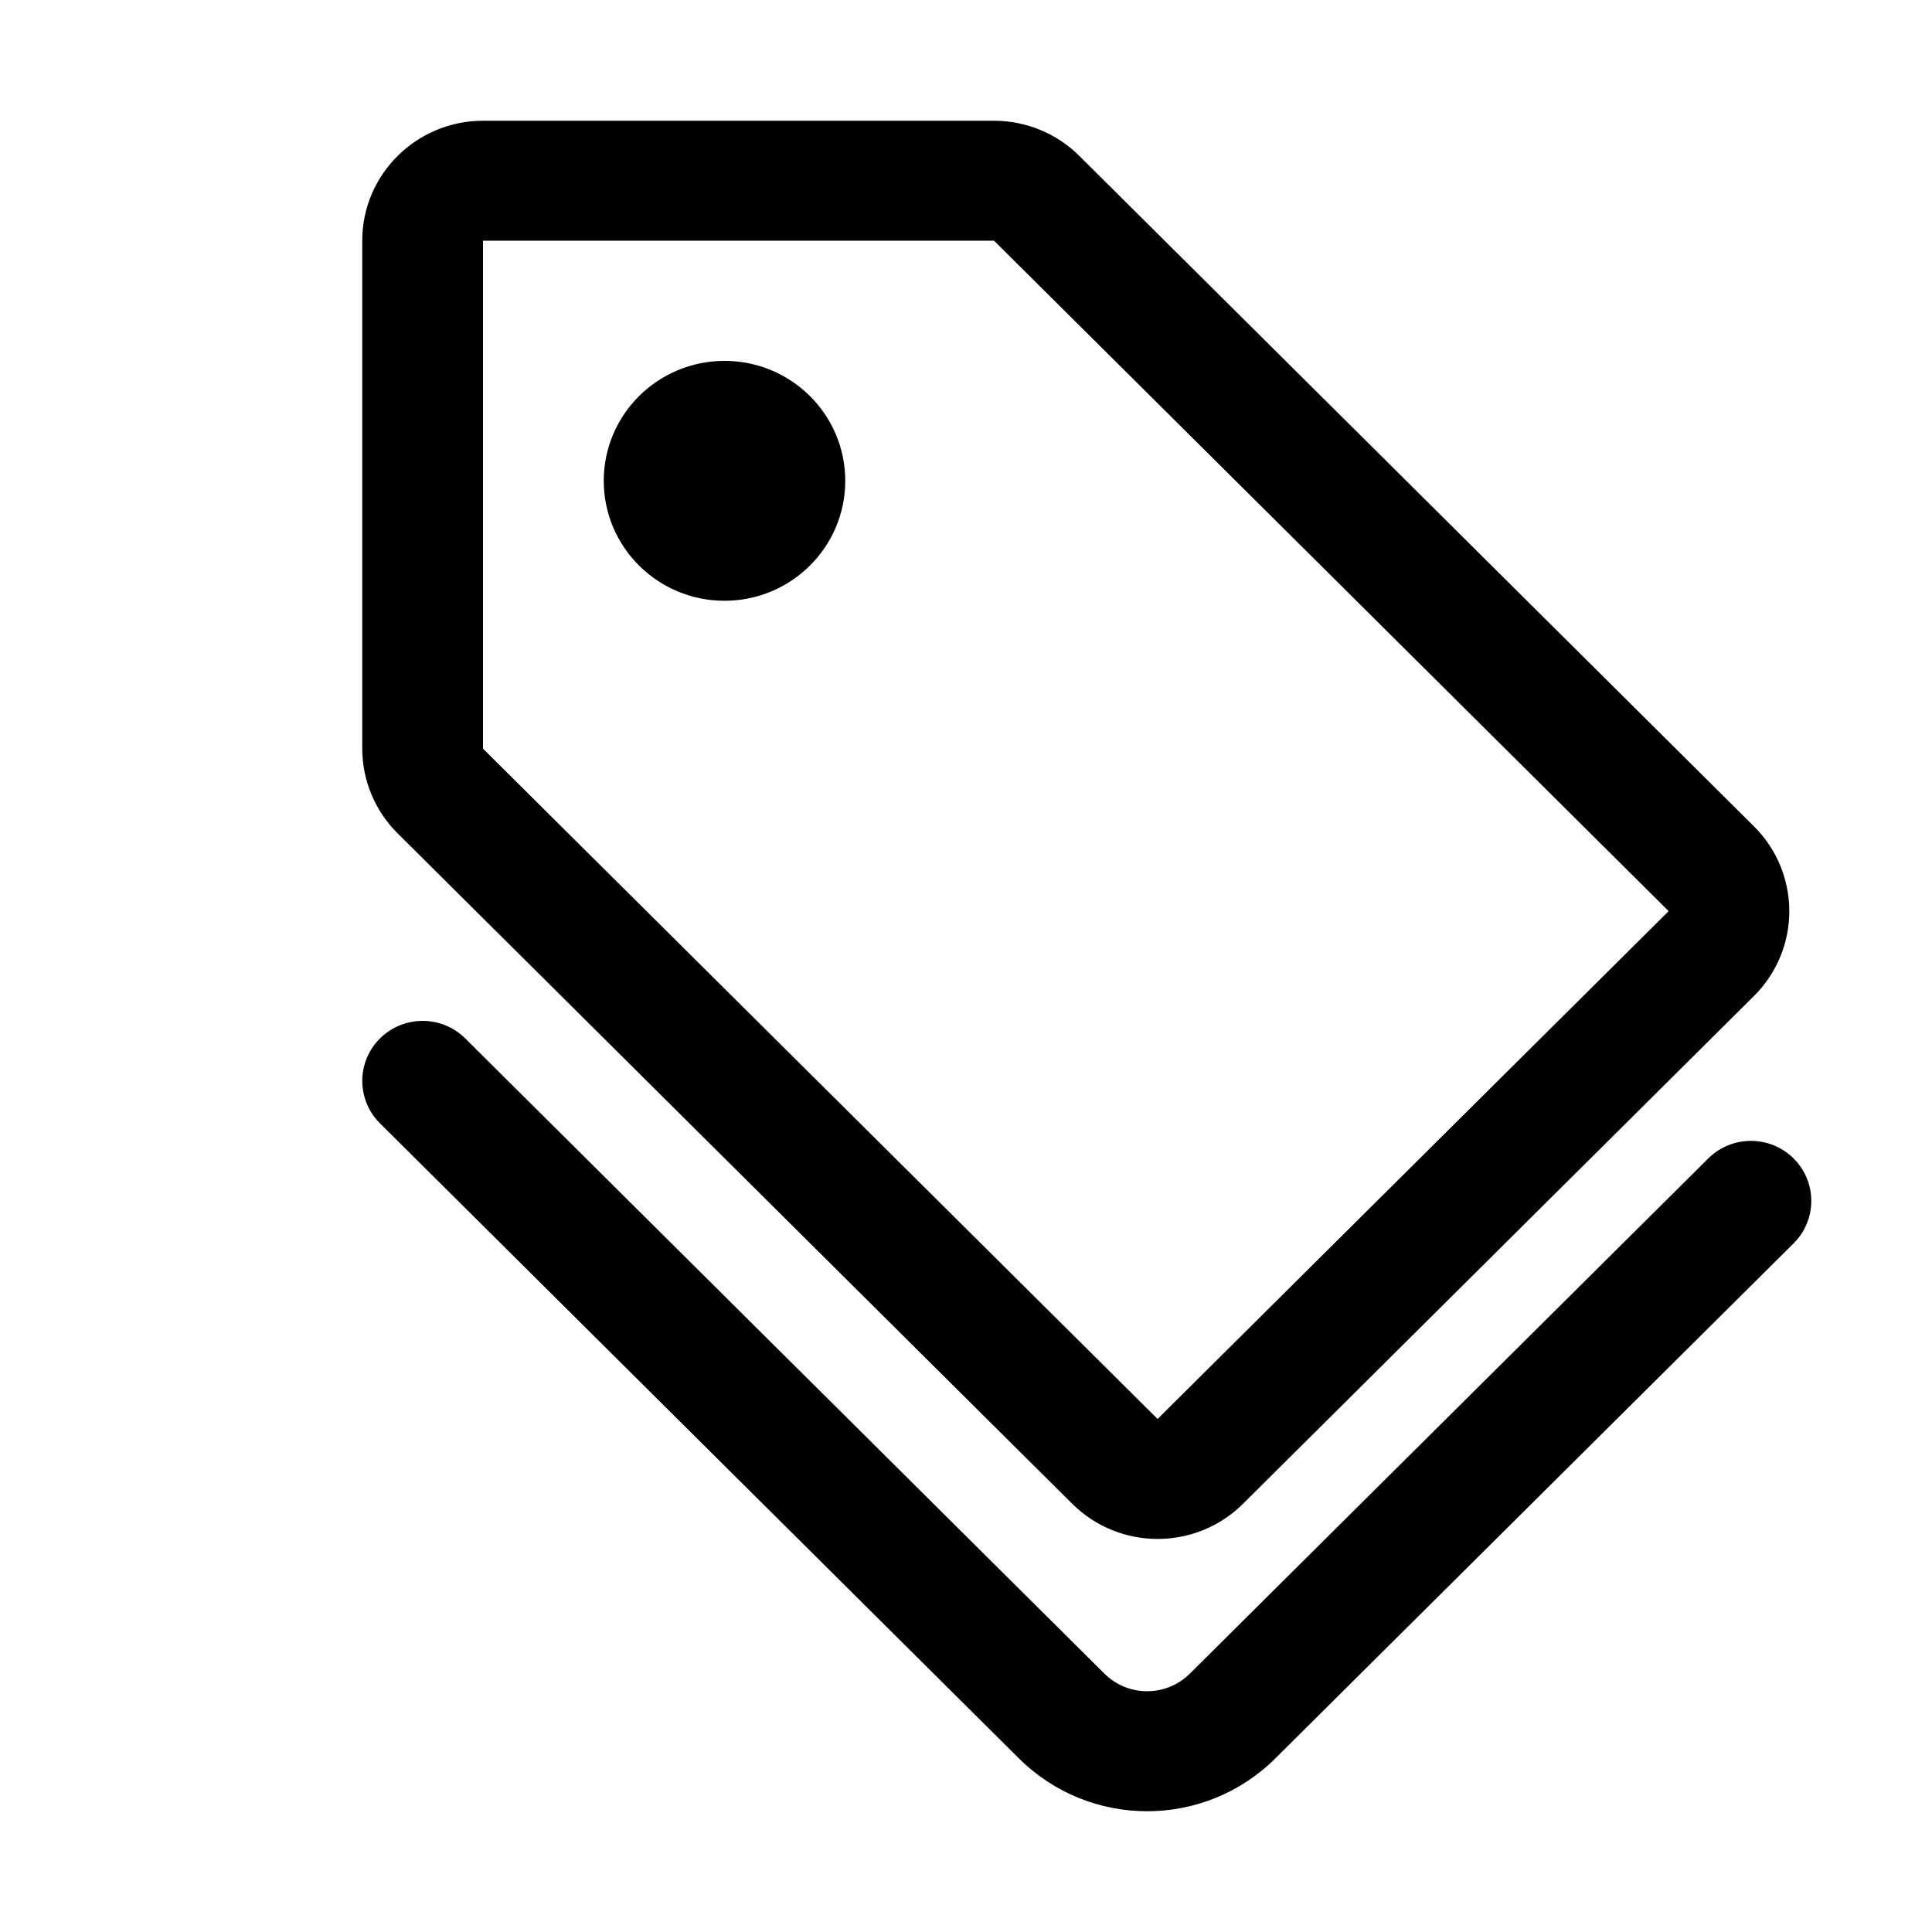
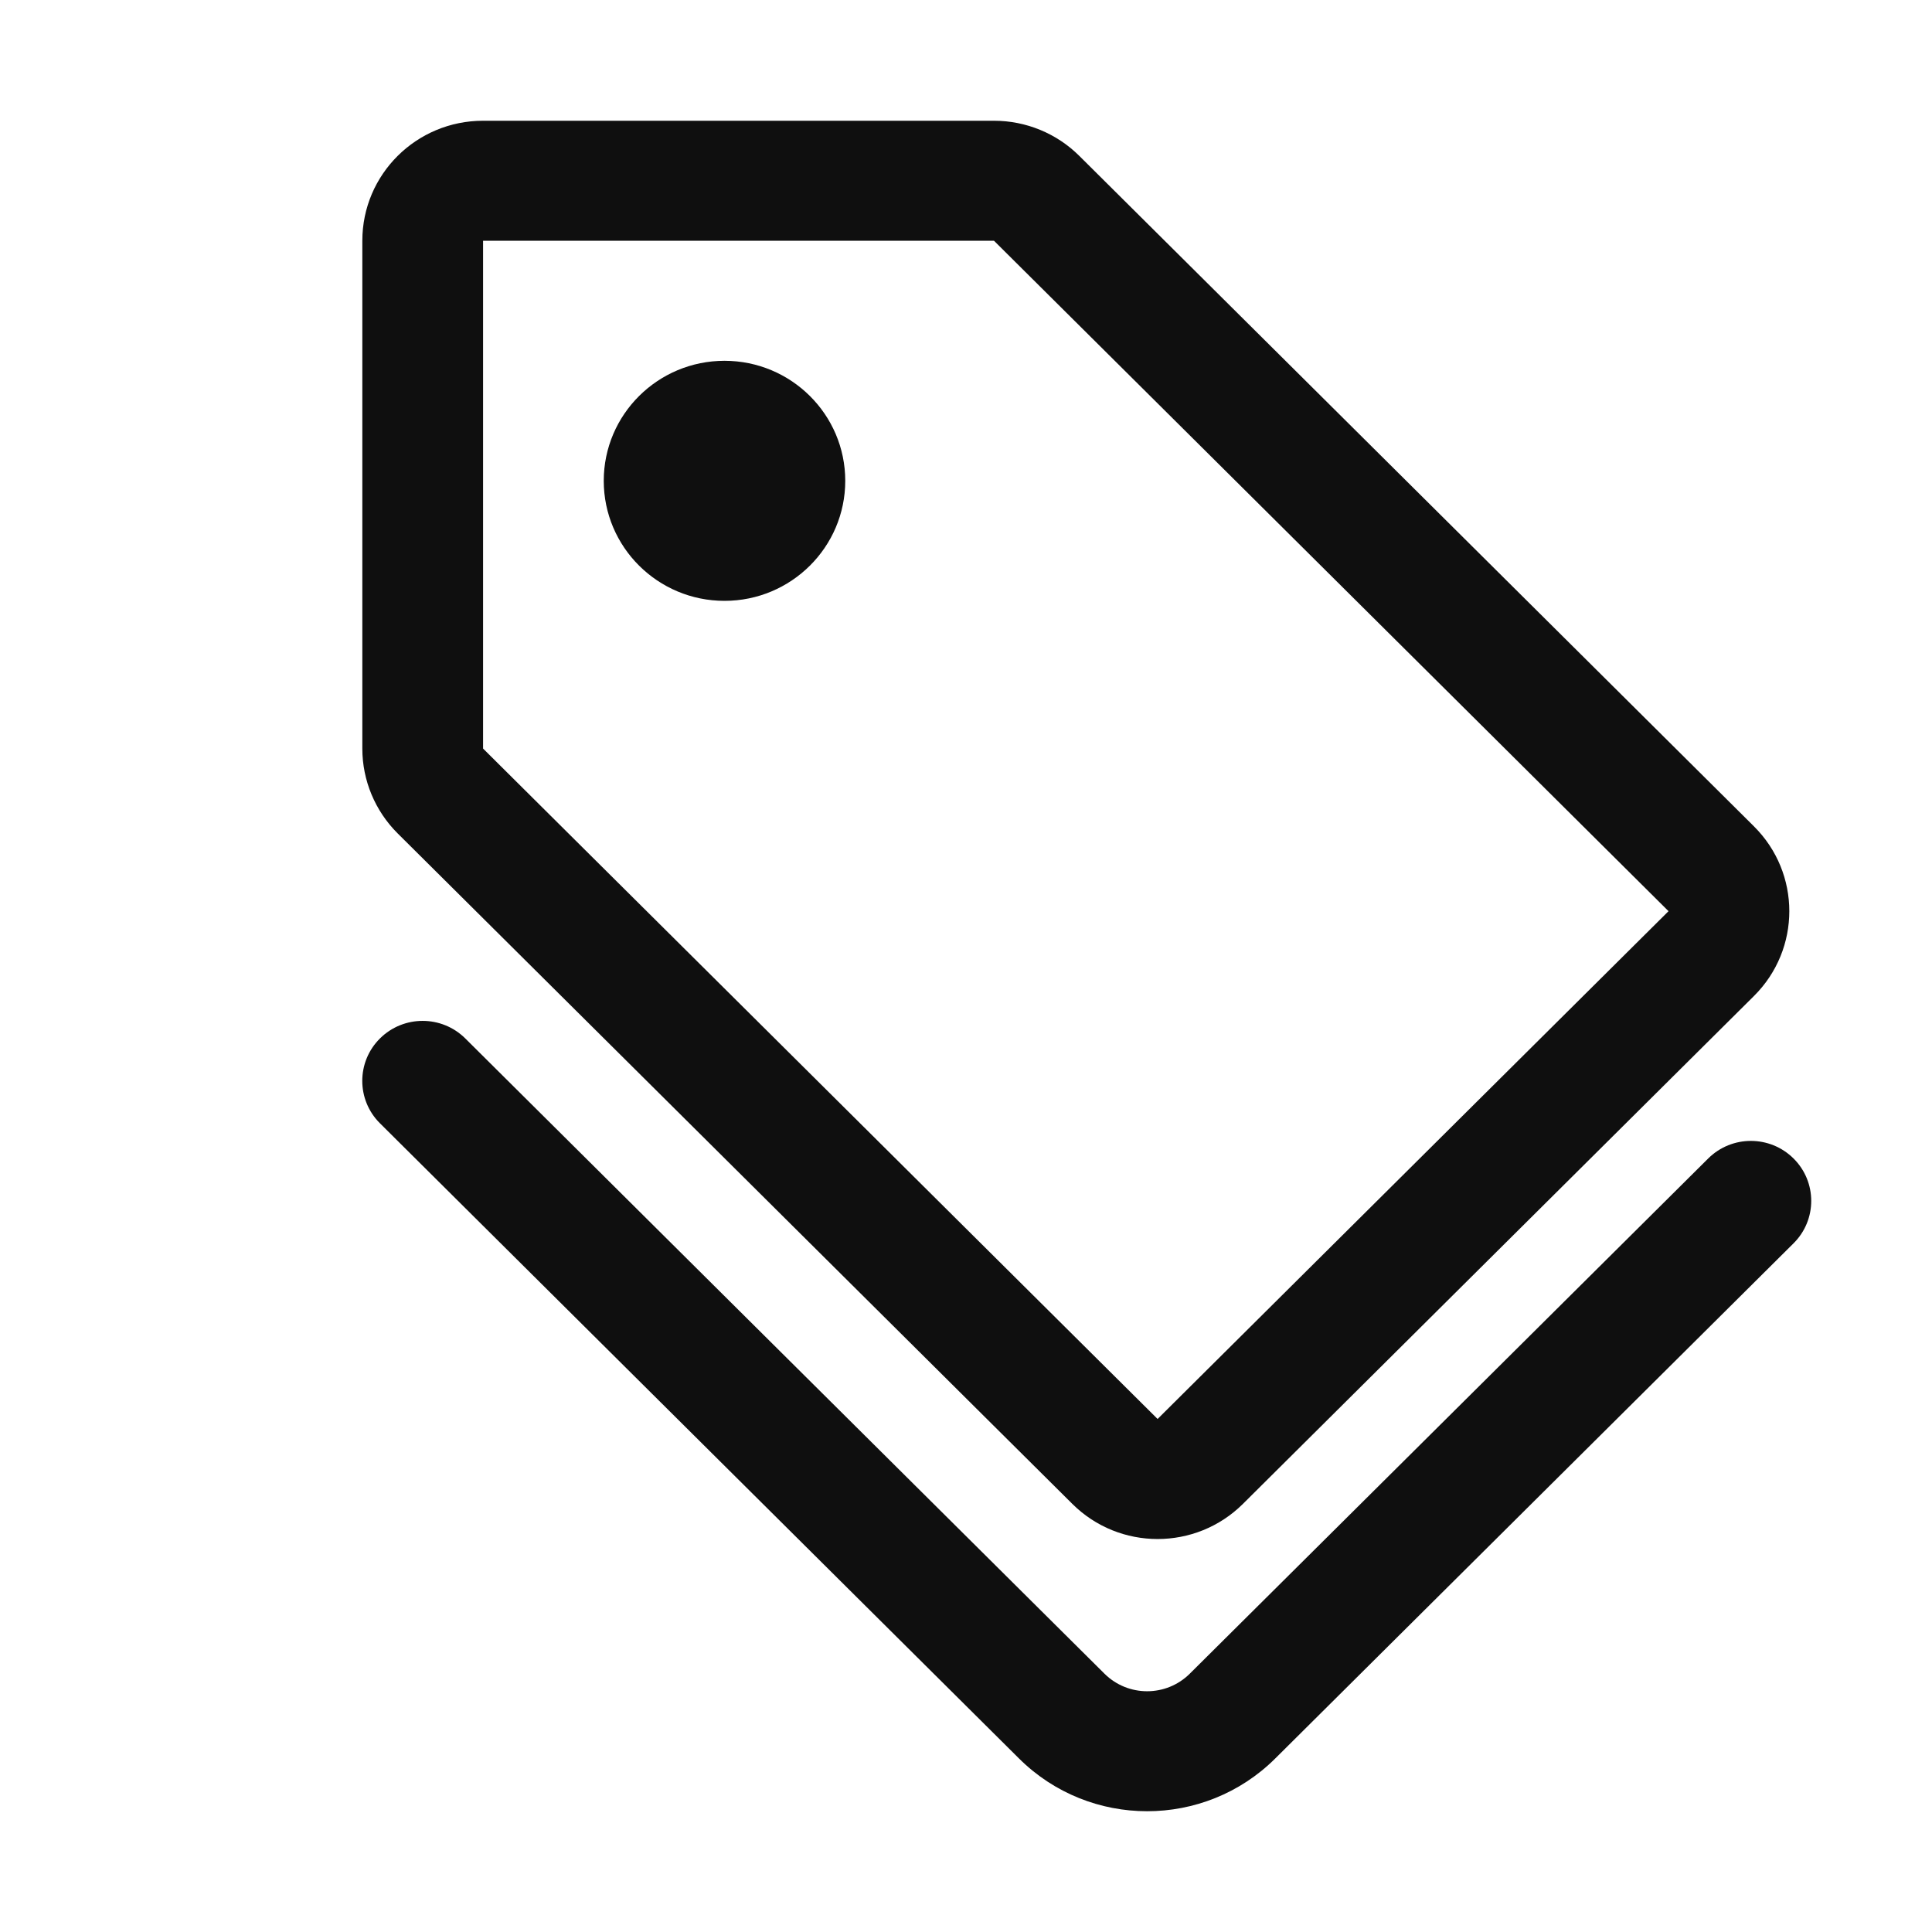
- <svg xmlns="http://www.w3.org/2000/svg" width="24" height="24" viewBox="0 0 24 24">
-   <g class="ic-tags">
-     <path fill-rule="evenodd" d="m20.727 11.32-6.347 6.307L6 9.3V2.99h6.348l8.38 8.328Zm-5.286 7.361a1.507 1.507 0 0 1-2.121 0l-8.38-8.328a1.486 1.486 0 0 1-.44-1.054V2.99c0-.823.673-1.49 1.5-1.49h6.348c.397 0 .779.157 1.06.437l8.38 8.328a1.484 1.484 0 0 1 0 2.108l-6.347 6.308ZM10.5 5.973c0 .823-.672 1.49-1.5 1.49s-1.5-.667-1.5-1.49.672-1.49 1.5-1.49 1.5.667 1.5 1.49ZM5.78 12.9a.753.753 0 0 0-1.06 0 .742.742 0 0 0 0 1.054l7.939 7.891a2.26 2.26 0 0 0 3.182 0l6.44-6.4a.742.742 0 0 0 0-1.054.753.753 0 0 0-1.061 0l-6.44 6.4a.753.753 0 0 1-1.06 0L5.78 12.9Z" class="Icon" />
+ <svg xmlns="http://www.w3.org/2000/svg" width="24" height="24" viewBox="0 0 24 24" fill="none">
+   <g id="ic-tags">
+     <path id="Icon" fill-rule="evenodd" clip-rule="evenodd" d="M20.727 11.319L14.38 17.627L6.001 9.299L6.001 2.991L12.348 2.991L20.727 11.319ZM15.441 18.681C14.855 19.264 13.905 19.264 13.32 18.681L4.94 10.353C4.659 10.073 4.501 9.694 4.501 9.299L4.501 2.991C4.501 2.167 5.172 1.5 6.001 1.5H12.348C12.745 1.5 13.127 1.657 13.408 1.937L21.788 10.265C22.374 10.847 22.374 11.791 21.788 12.373L15.441 18.681ZM10.5 5.973C10.5 6.796 9.828 7.464 9 7.464C8.172 7.464 7.5 6.796 7.5 5.973C7.5 5.15 8.172 4.482 9 4.482C9.828 4.482 10.5 5.15 10.5 5.973ZM5.78 12.9C5.487 12.609 5.013 12.609 4.72 12.9C4.427 13.191 4.427 13.663 4.72 13.954L12.659 21.845C13.538 22.718 14.962 22.718 15.841 21.845L22.28 15.445C22.573 15.154 22.573 14.682 22.28 14.391C21.987 14.1 21.513 14.1 21.22 14.391L14.78 20.791C14.487 21.082 14.013 21.082 13.72 20.791L5.78 12.9Z" fill="#0F0F0F" />
  </g>
</svg>
